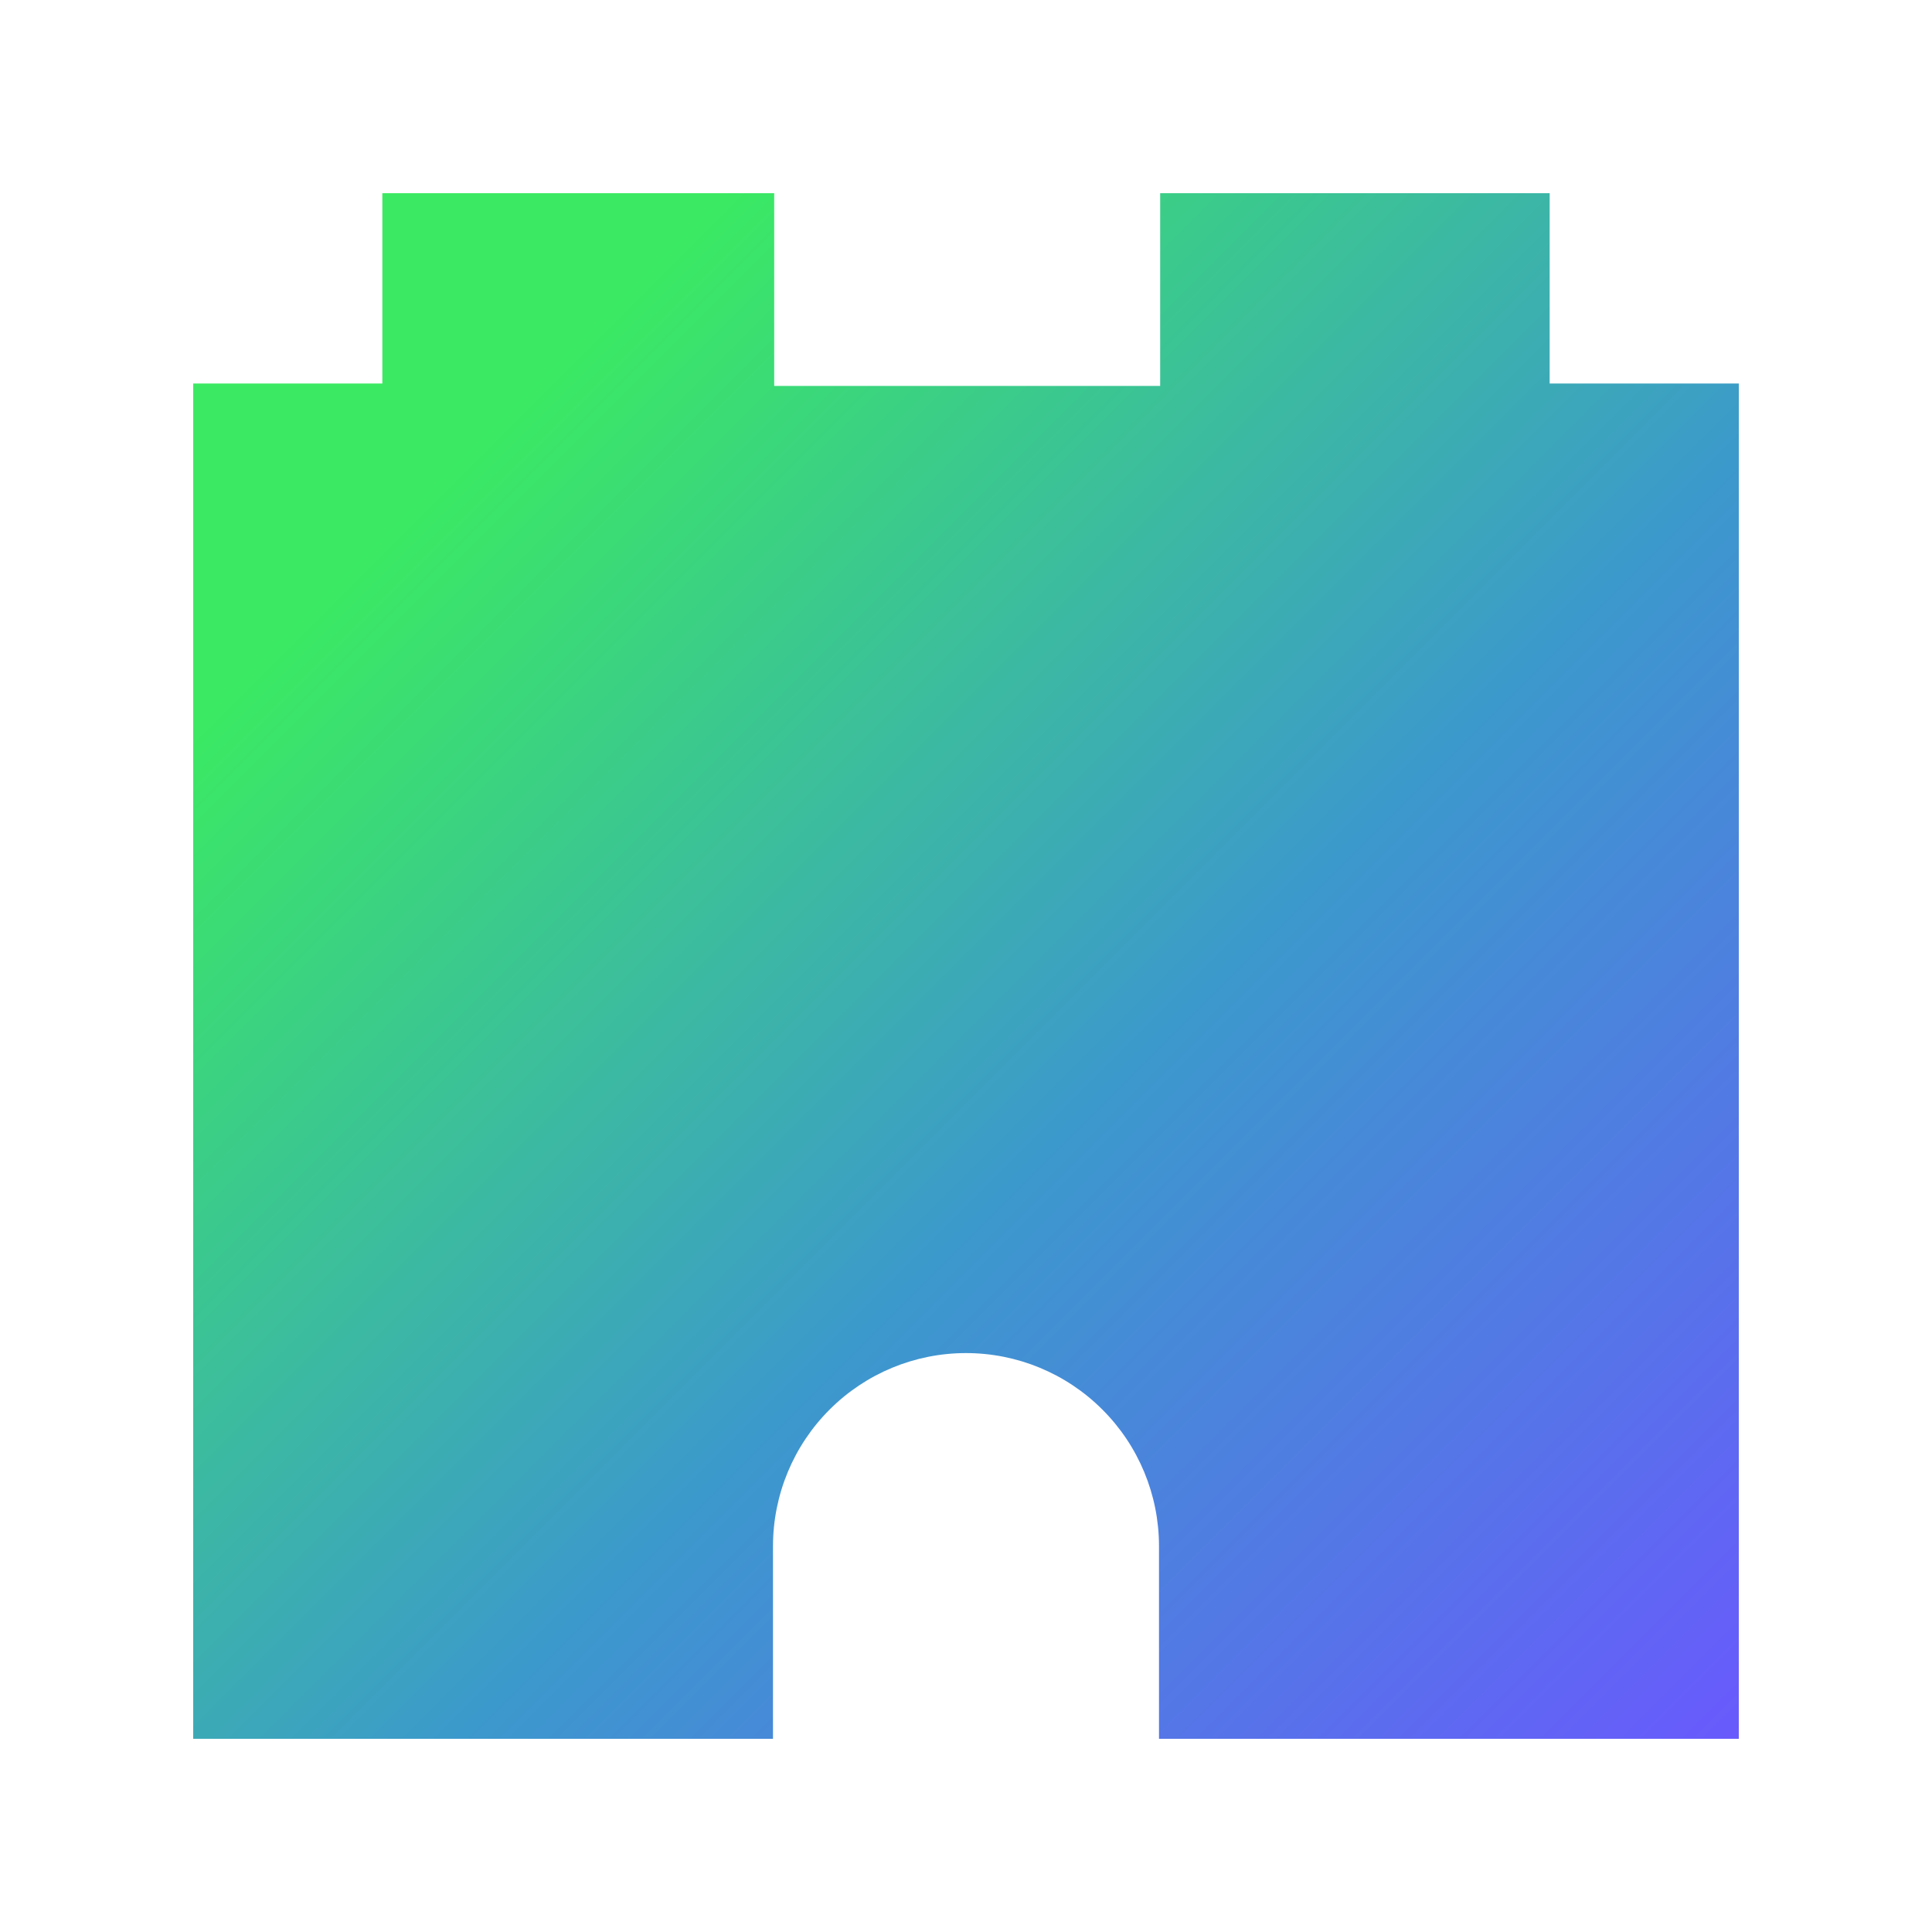
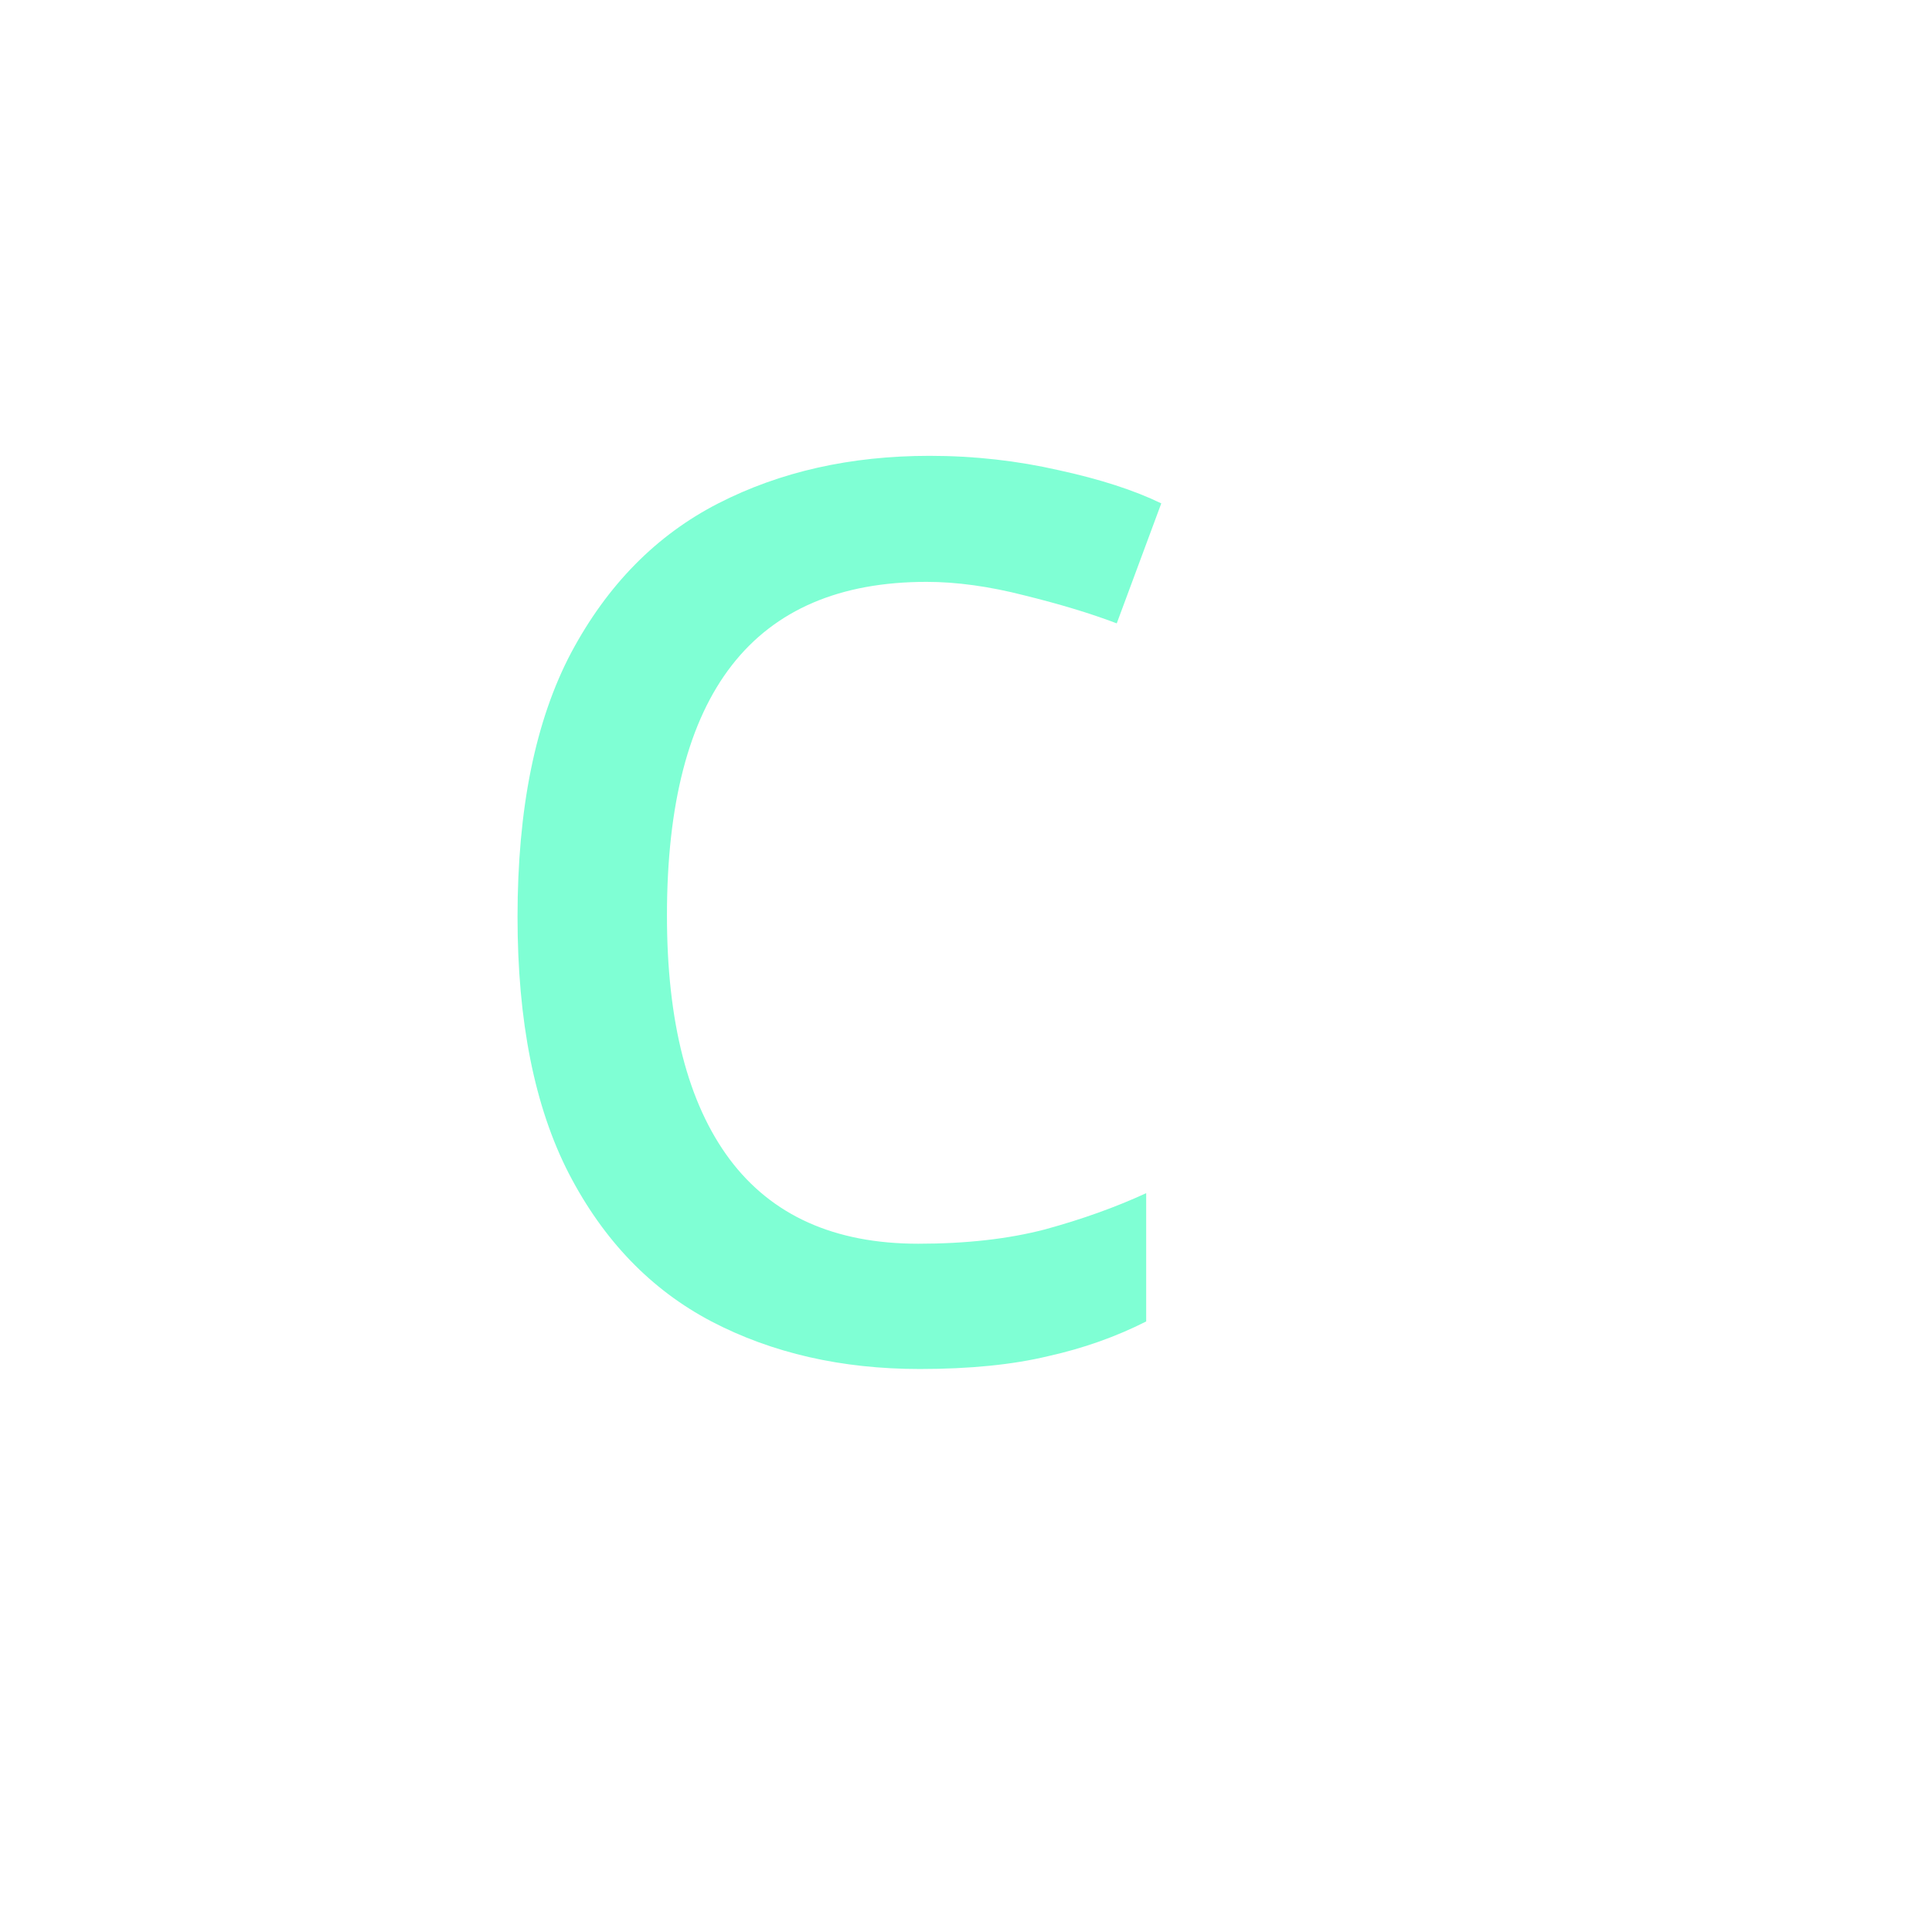
- <svg xmlns="http://www.w3.org/2000/svg" width="40" height="40" viewBox="0 0 40 40" fill="none">
-   <path d="M32.084 7.94V4H24.02V7.99H16.029V4H7.916V7.94H4V36H16.004V32.005C16.006 30.946 16.427 29.931 17.177 29.183C17.926 28.434 18.941 28.014 20 28.014C21.059 28.014 22.074 28.434 22.823 29.183C23.573 29.931 23.994 30.946 23.996 32.005V36H36V7.94H32.084Z" fill="url(#paint0_linear)" />
-   <defs>
-     <linearGradient id="paint0_linear" x1="2.942" y1="4.9" x2="37.777" y2="39.734" gradientUnits="userSpaceOnUse">
-       <stop offset="0.159" stop-color="#3BEA62" />
-       <stop offset="0.54" stop-color="#3C99CC" />
-       <stop offset="0.937" stop-color="#6B57FF" />
-     </linearGradient>
-   </defs>
+ <svg xmlns="http://www.w3.org/2000/svg" version="1.1" baseProfile="full" width="40px" height="40px" viewBox="0 0 40 40" preserveAspectRatio="xMidYMid meet" id="svg_document" style="zoom: 1;">
+   <defs id="svg_document_defs" />
+   <g id="main_group">
+     <rect x="0px" height="40px" y="0px" id="background_rect" width="40px" fill="none" />
+     <text id="sample_text_element" style="outline-style:none;" xml:space="preserve" x="17px" text-rendering="geometricPrecision" font-family="AmericanTypewriter" y="28px" fill="aquamarine" font-size="34px" transform="" text-anchor="middle">c</text>
+   </g>
</svg>
